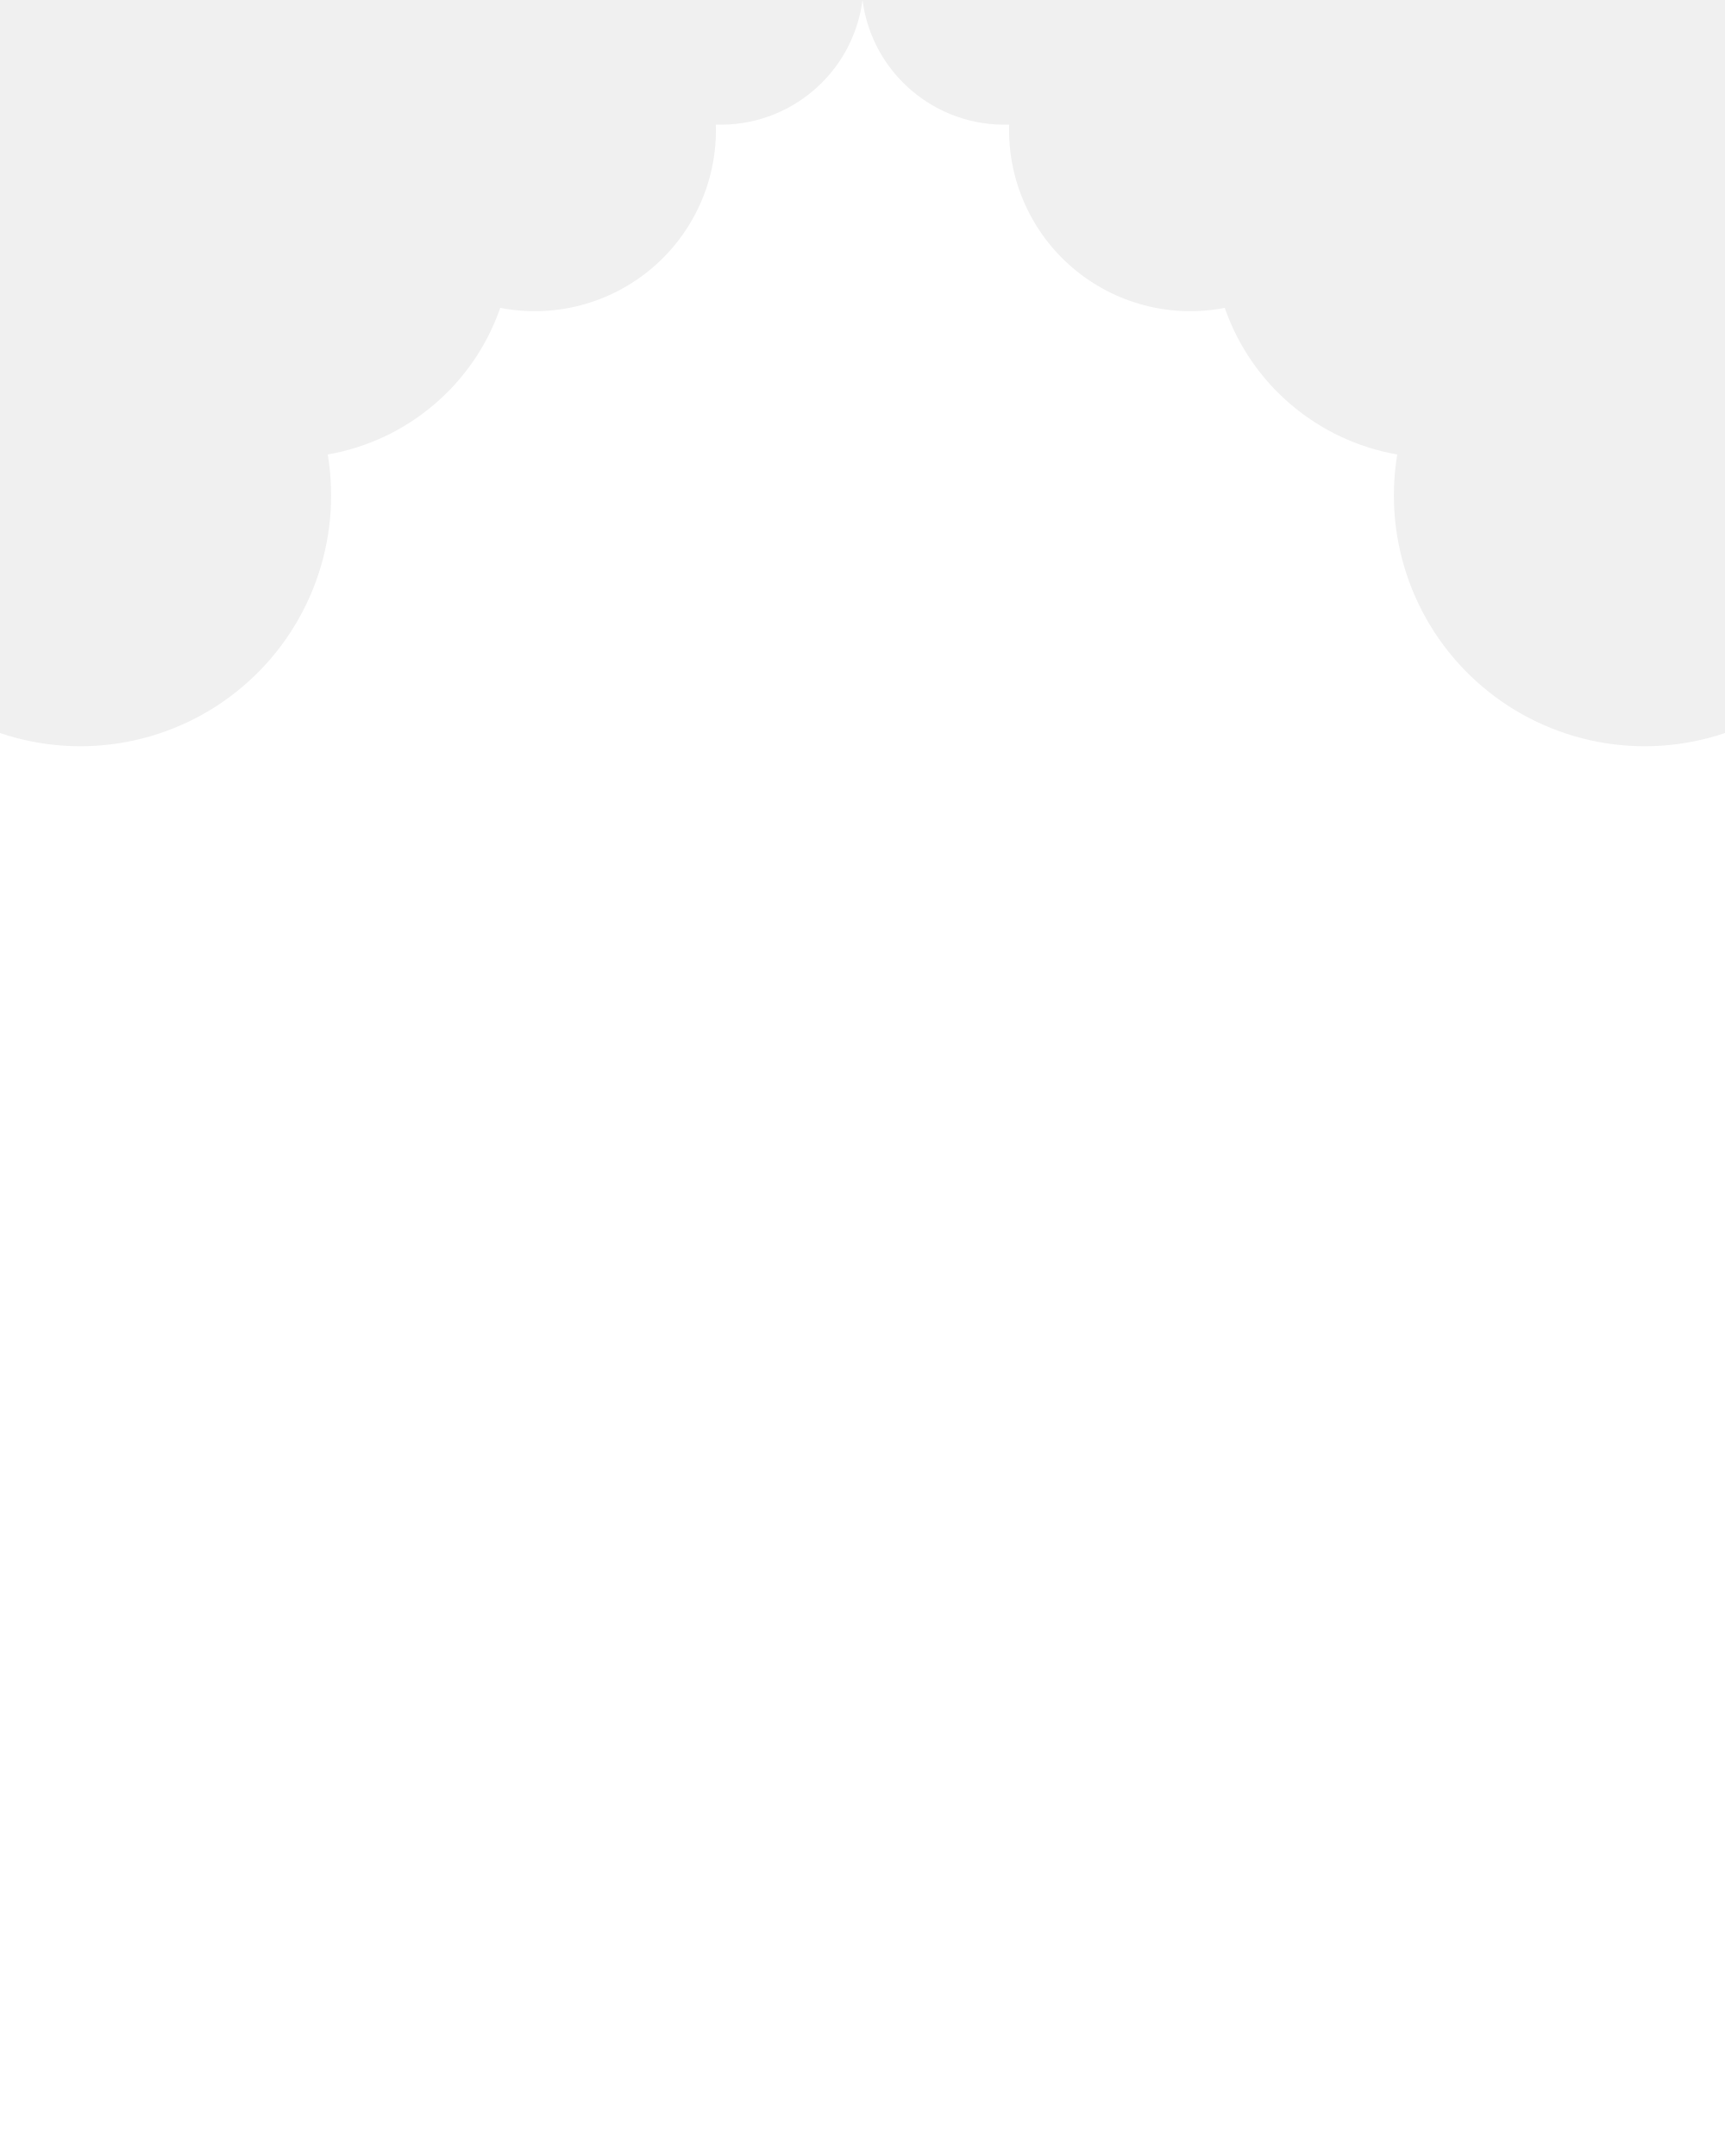
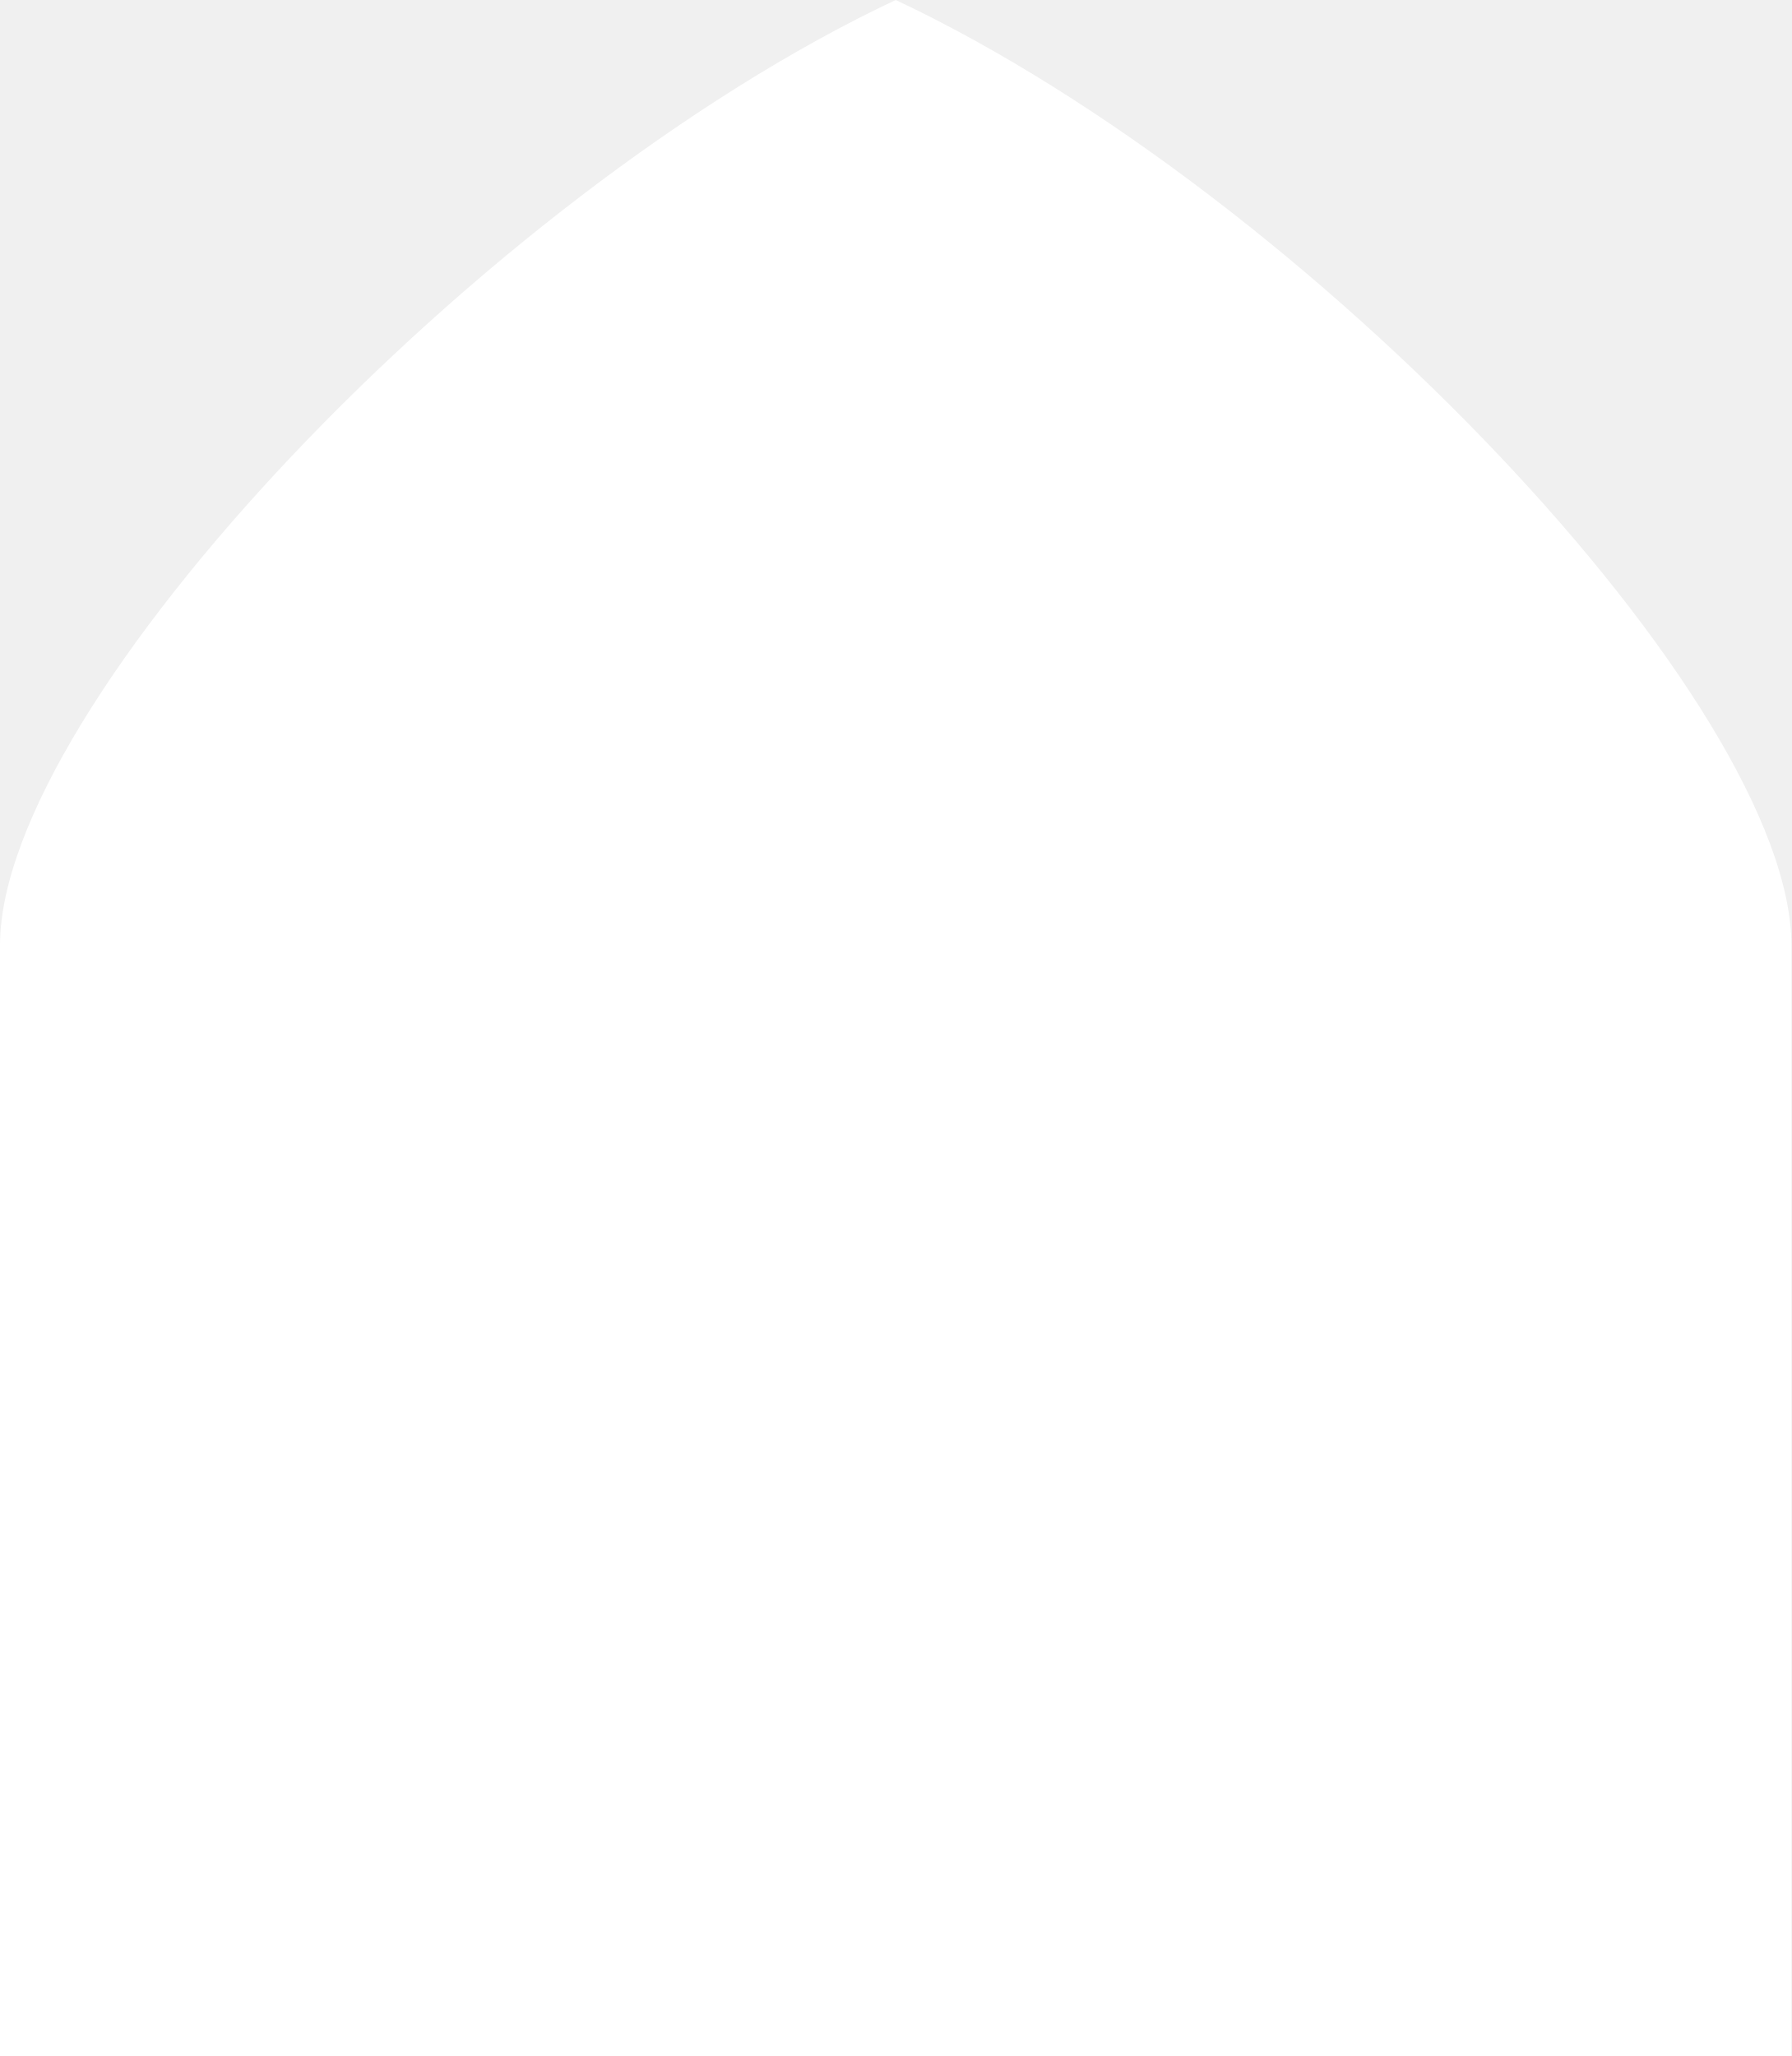
- <svg xmlns="http://www.w3.org/2000/svg" aria-hidden="true" viewBox="0 0 400 500">
-   <path fill="#fff" d="M400 500V170a58.16 58.16 0 0 1-76-64.6 51.77 51.77 0 0 1-40-34 42.02 42.02 0 0 1-50-42.5A33.17 33.17 0 0 1 200 0a33.17 33.17 0 0 1-34 28.9 42.02 42.02 0 0 1-50 42.5 51.77 51.77 0 0 1-40 34A58.16 58.16 0 0 1 0 170v330Z" />
+ <svg xmlns="http://www.w3.org/2000/svg" aria-hidden="true" viewBox="0 -0.08 400 459.08">
+   <path fill="#fff" d="M400 459V211C400 157.132 292.52 43.466 200-.08 107.48 43.466 0 157.132 0 211v248Z" />
</svg>
